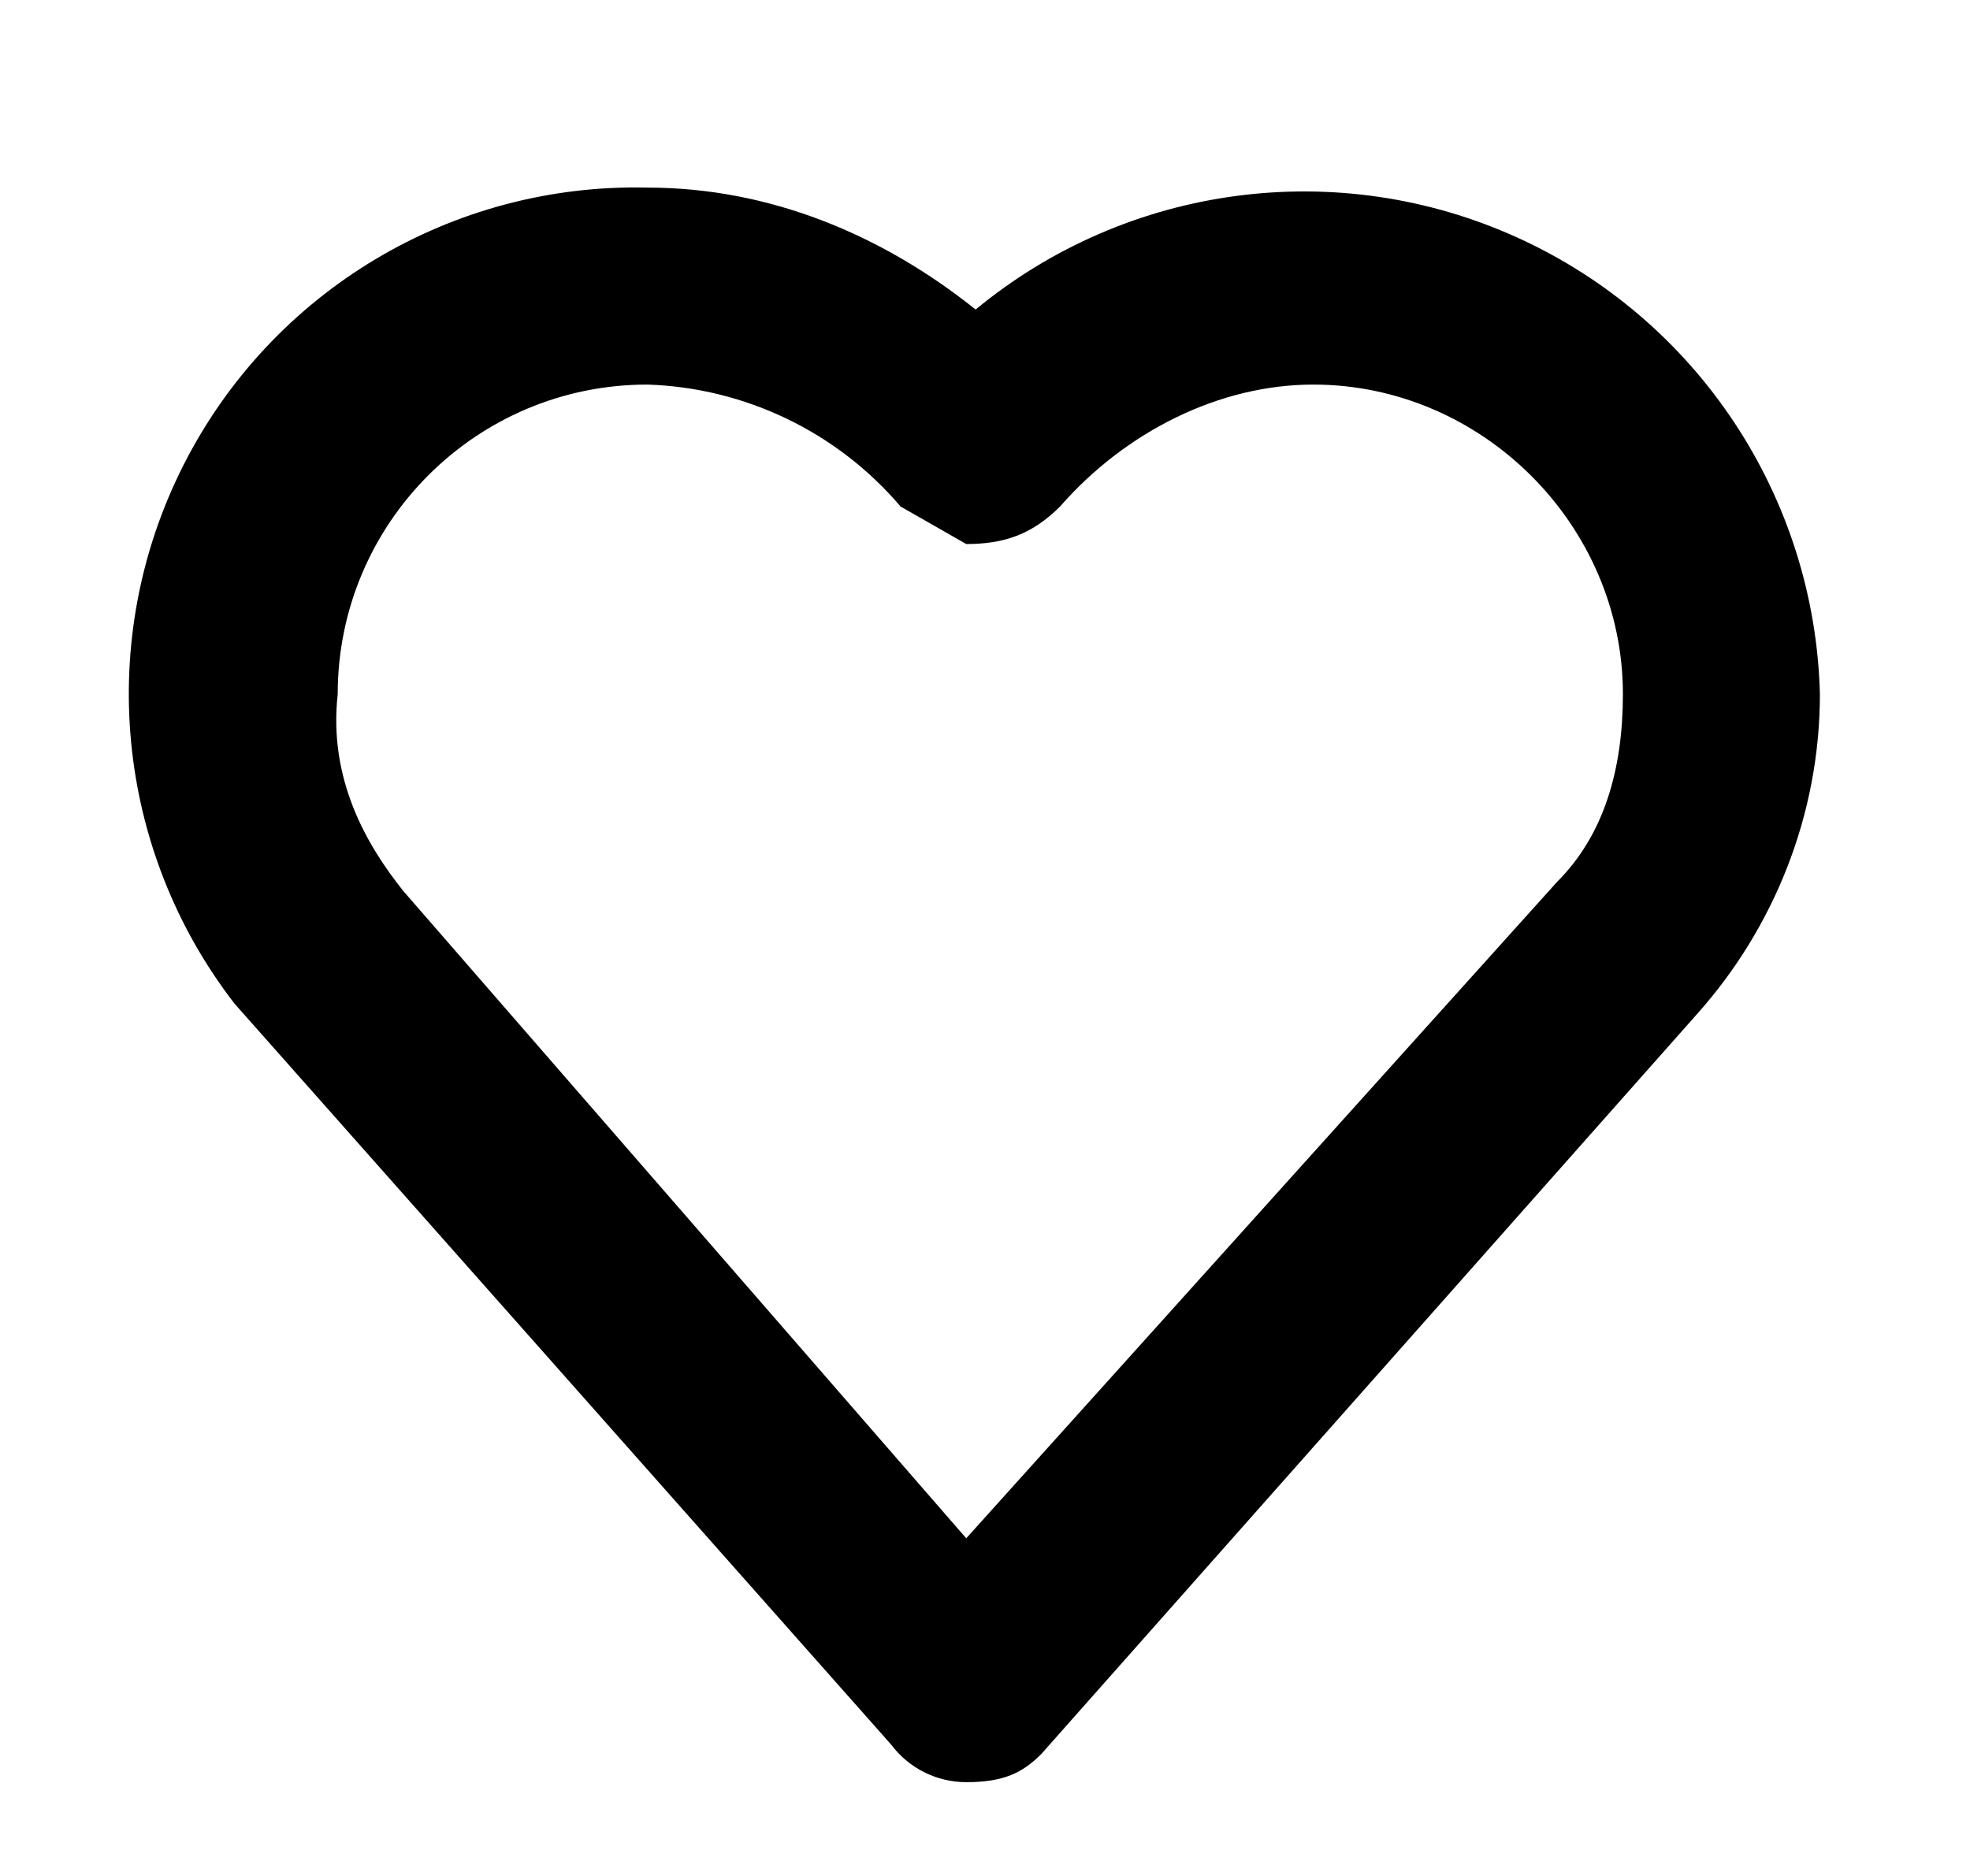
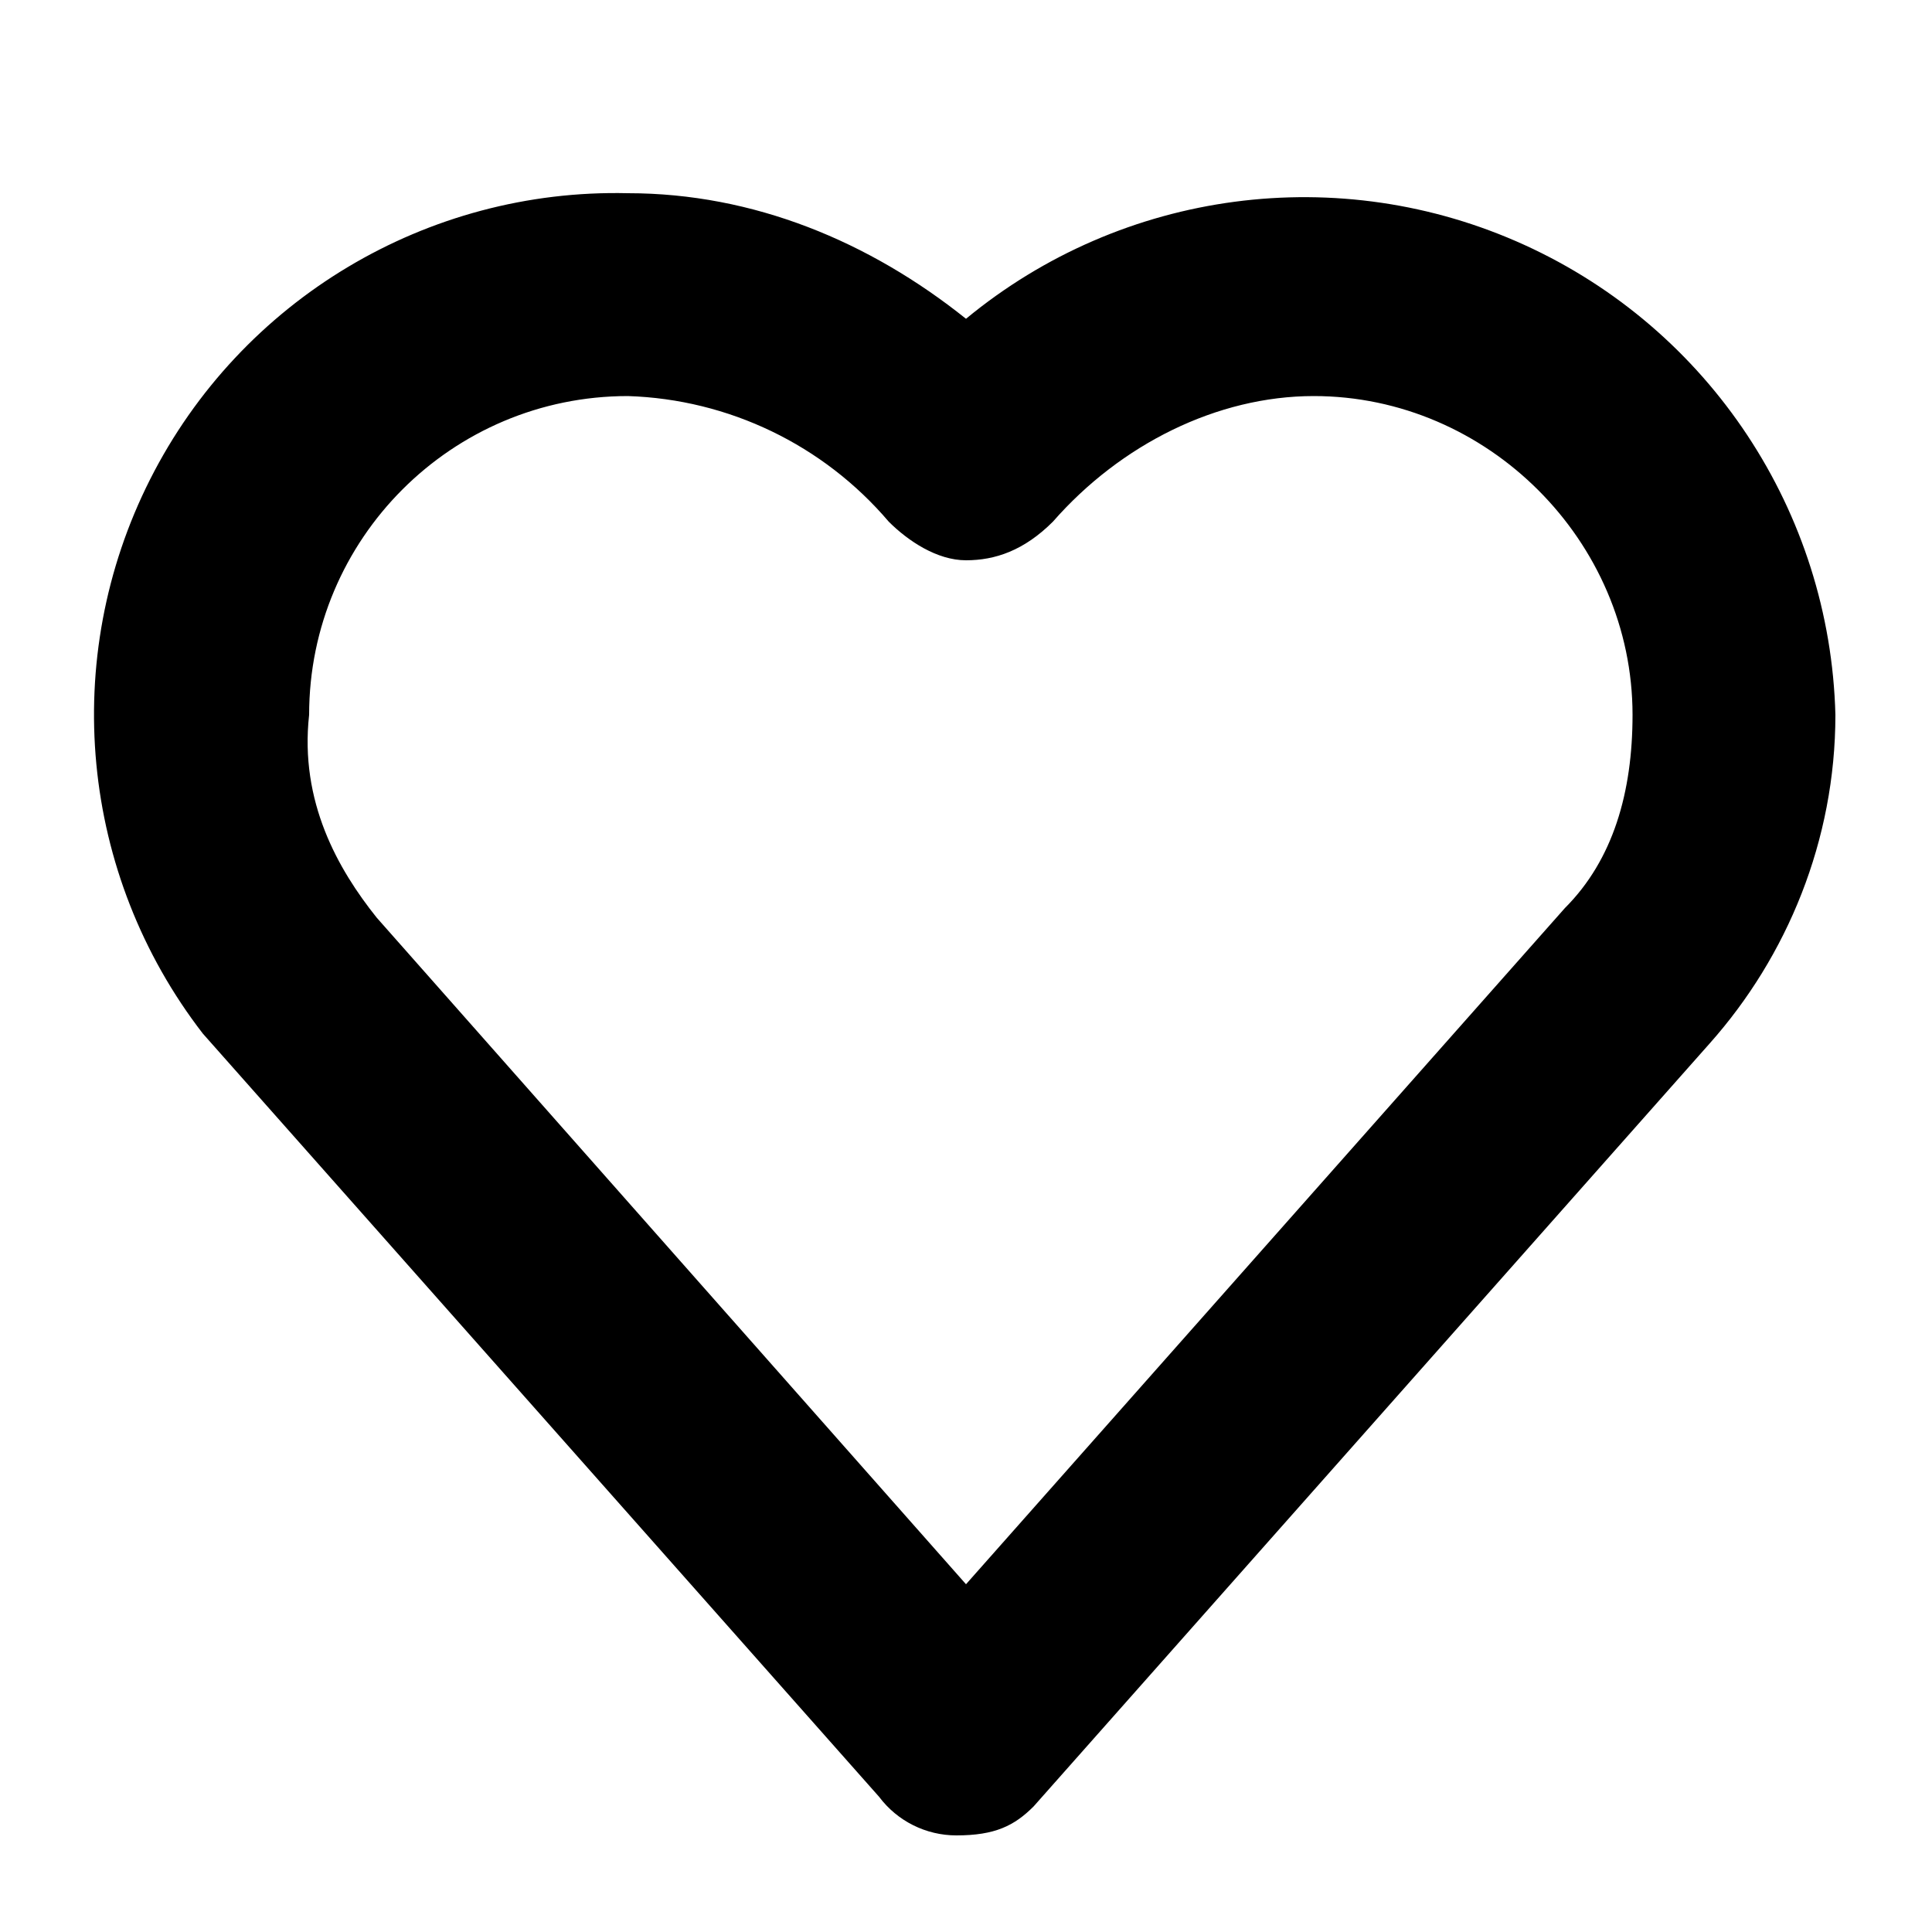
- <svg xmlns="http://www.w3.org/2000/svg" width="21" height="20" fill="none">
-   <path d="M10.3 19a1 1 0 0 1-.8-.4l-7-7.9A5.4 5.4 0 0 1 6.9 2c1.3 0 2.5.5 3.5 1.3a5.5 5.5 0 0 1 9 4.1c0 1.3-.5 2.5-1.3 3.4l-7 7.9c-.2.2-.4.3-.8.3Zm-6-9.5 6 6.9 6.3-7c.5-.5.7-1.2.7-2 0-1.8-1.5-3.3-3.3-3.3-1 0-2 .5-2.7 1.3-.3.3-.6.4-1 .4l-.7-.4a3.7 3.7 0 0 0-2.7-1.3 3.3 3.3 0 0 0-3.3 3.3c-.1.9.3 1.6.7 2.1-.1 0-.1 0 0 0Z" fill="#000" />
+ <svg xmlns="http://www.w3.org/2000/svg" width="20" height="20" fill="none">
+   <path d="M9.9 19a1 1 0 0 1-.8-.4l-7-7.9A5.4 5.4 0 0 1 6.5 2C7.8 2 9 2.5 10 3.3a5.5 5.5 0 0 1 9 4.1c0 1.3-.5 2.5-1.3 3.4l-7 7.9c-.2.2-.4.3-.8.3Zm-6-9.5 6.1 6.9 6.2-7c.5-.5.7-1.2.7-2 0-1.8-1.5-3.3-3.3-3.3-1 0-2 .5-2.7 1.3-.3.3-.6.4-.9.4-.3 0-.6-.2-.8-.4a3.7 3.7 0 0 0-2.7-1.3 3.3 3.3 0 0 0-3.3 3.3c-.1.9.3 1.6.7 2.1-.1 0-.1 0 0 0Z" fill="#000" />
</svg>
